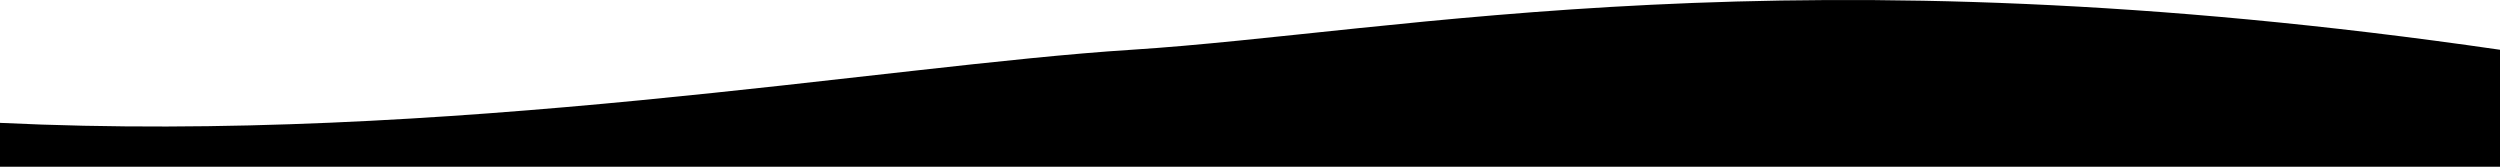
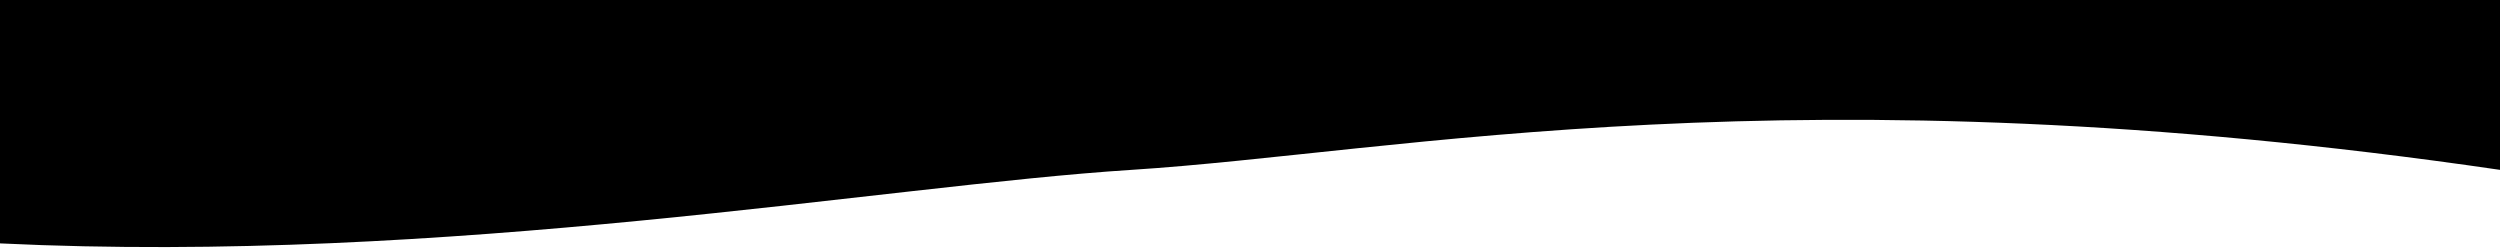
- <svg xmlns="http://www.w3.org/2000/svg" id="_レイヤー_2" data-name="レイヤー 2" viewBox="0 0 1251.97 83.51">
-   <defs>
-     <style>
-       .cls-1 {
-         fill: currentColor;
-       }
-     </style>
-   </defs>
-   <g id="_レイヤー_1-2" data-name="レイヤー 1">
-     <path class="cls-1" d="M566.68,24.92C442.49,32.82,223.8,72.25,0,61.53v21.98h1251.97V24.92c-354.55-51.51-550.52-8.57-685.3,0Z" />
-   </g>
+ <svg xmlns="http://www.w3.org/2000/svg" width="1252" height="124" viewBox="0 0 1252 124" fill="none">
+   <path d="M1252 85.065C897.442 33.253 701.467 76.445 566.684 85.065H566.693C442.5 93.012 223.805 132.674 0 121.891V0H1252V85.065Z" fill="currentColor" />
</svg>
